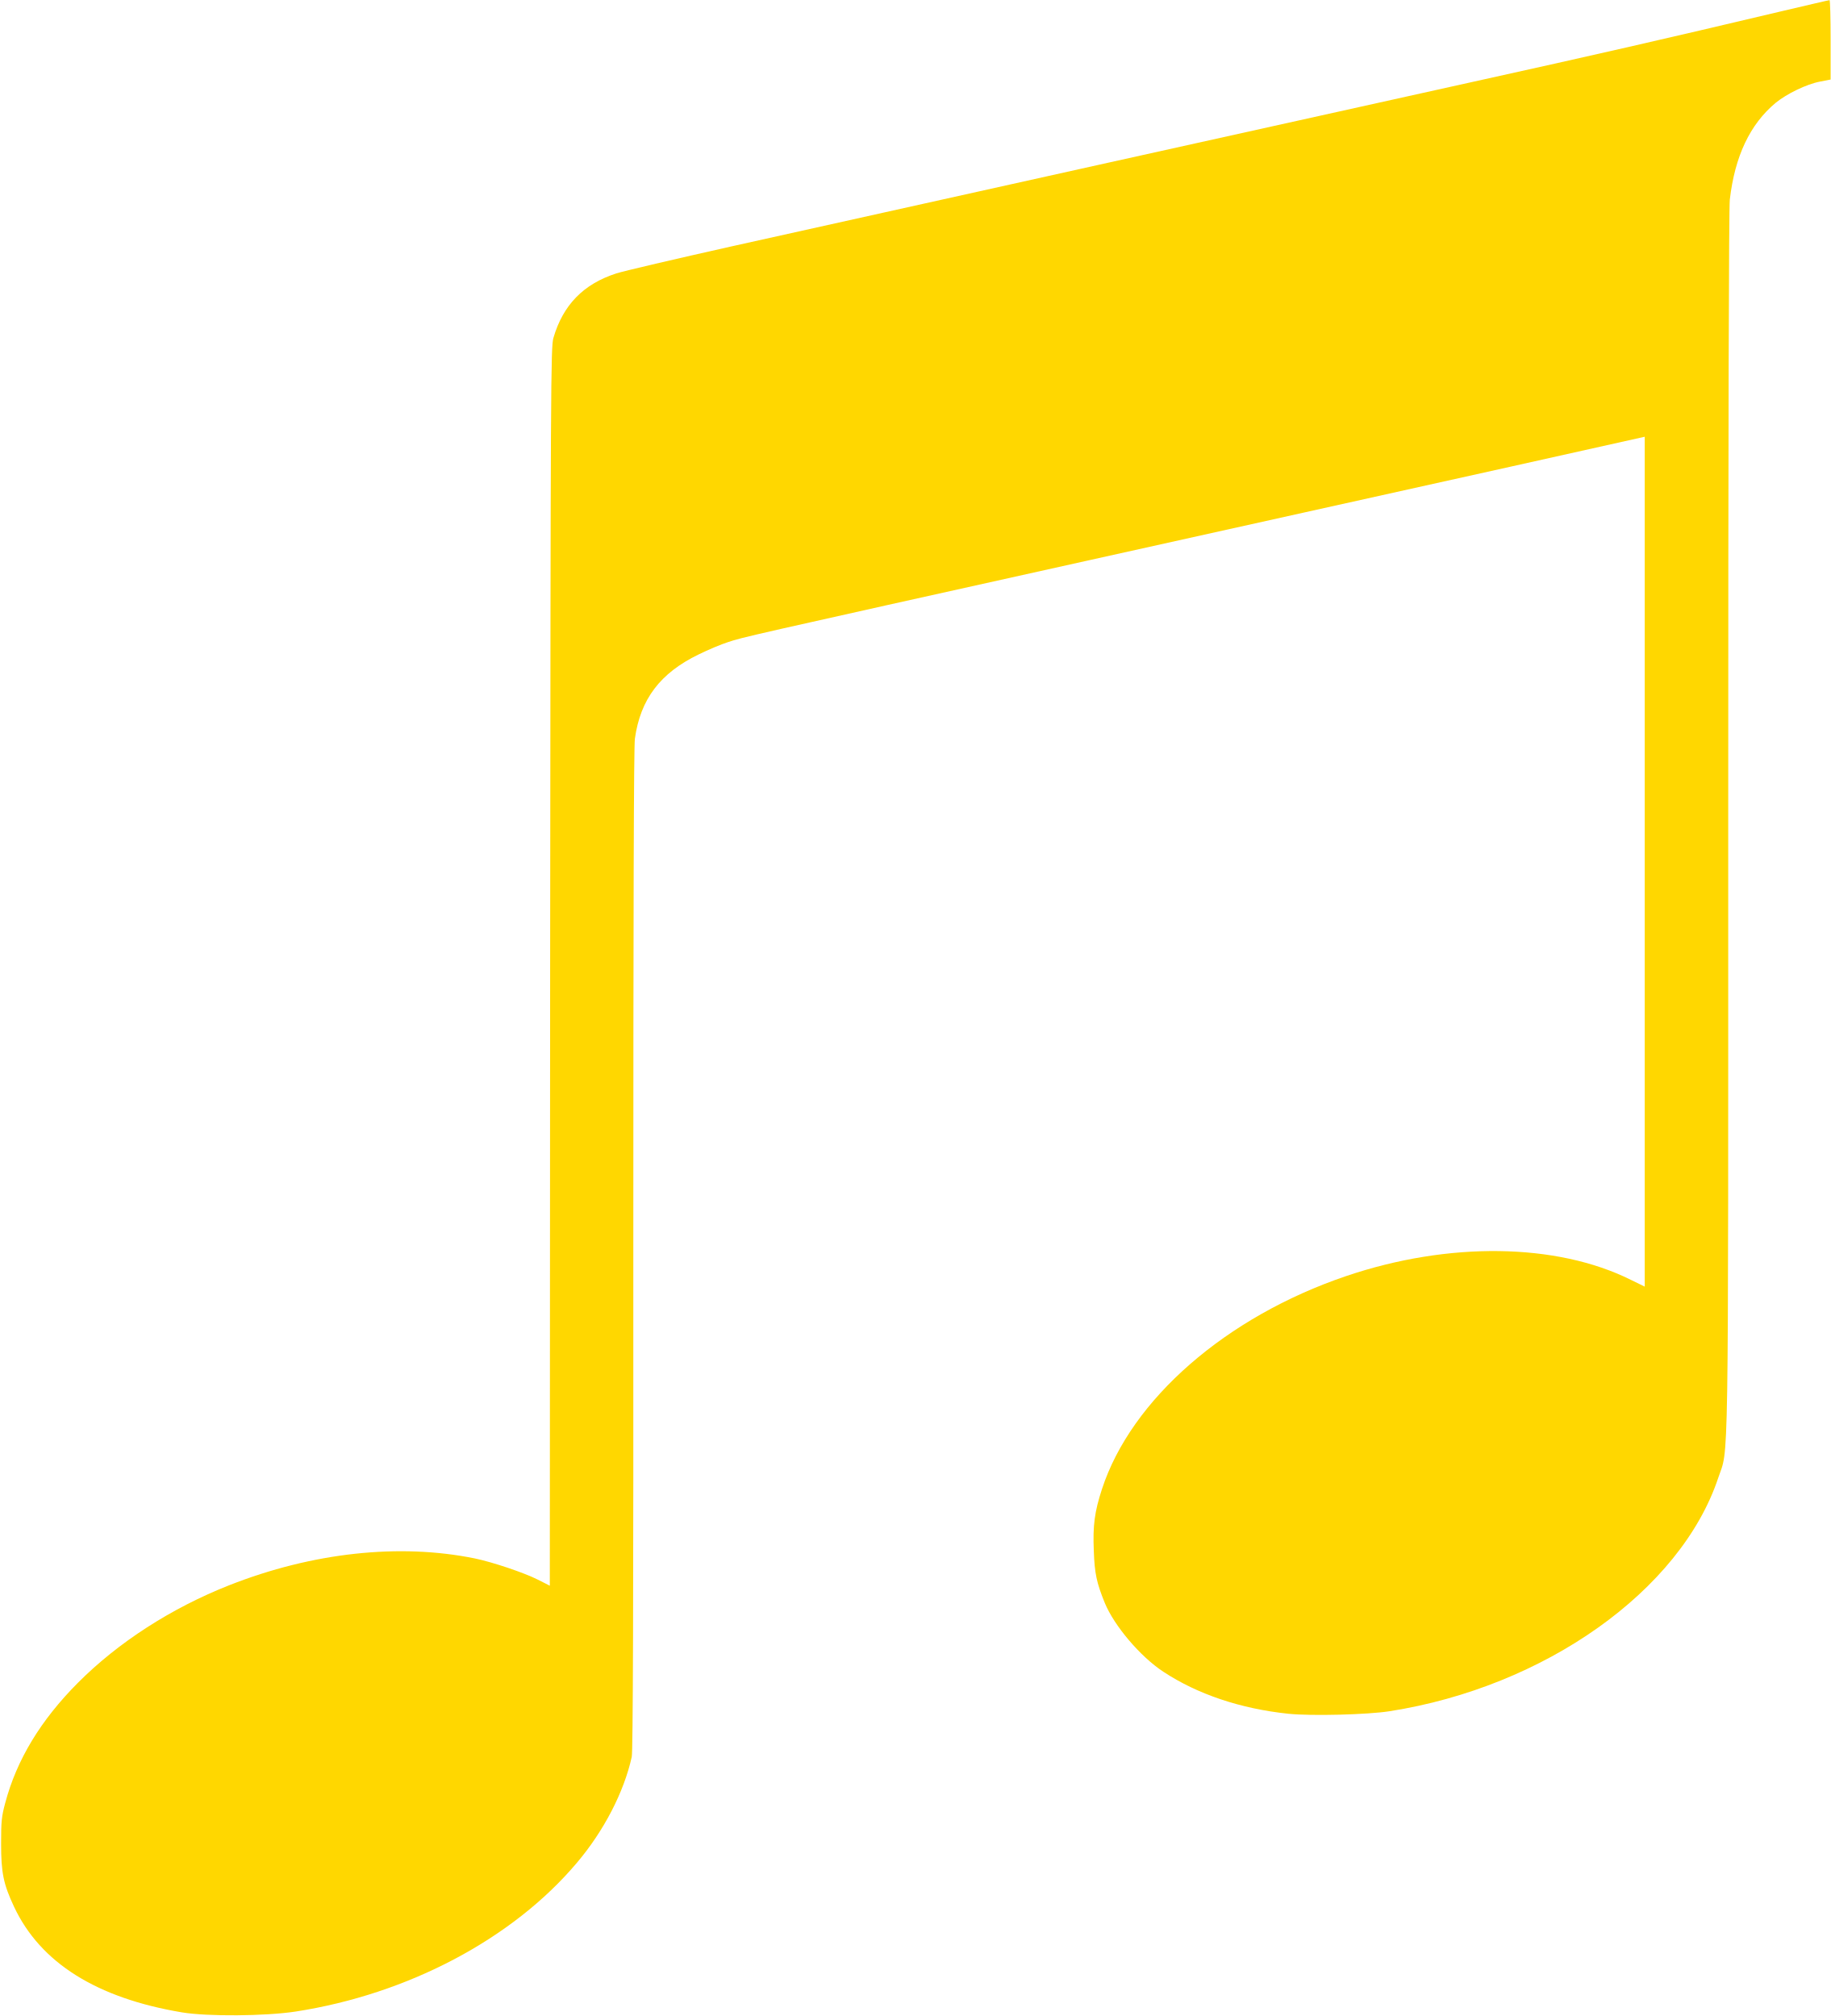
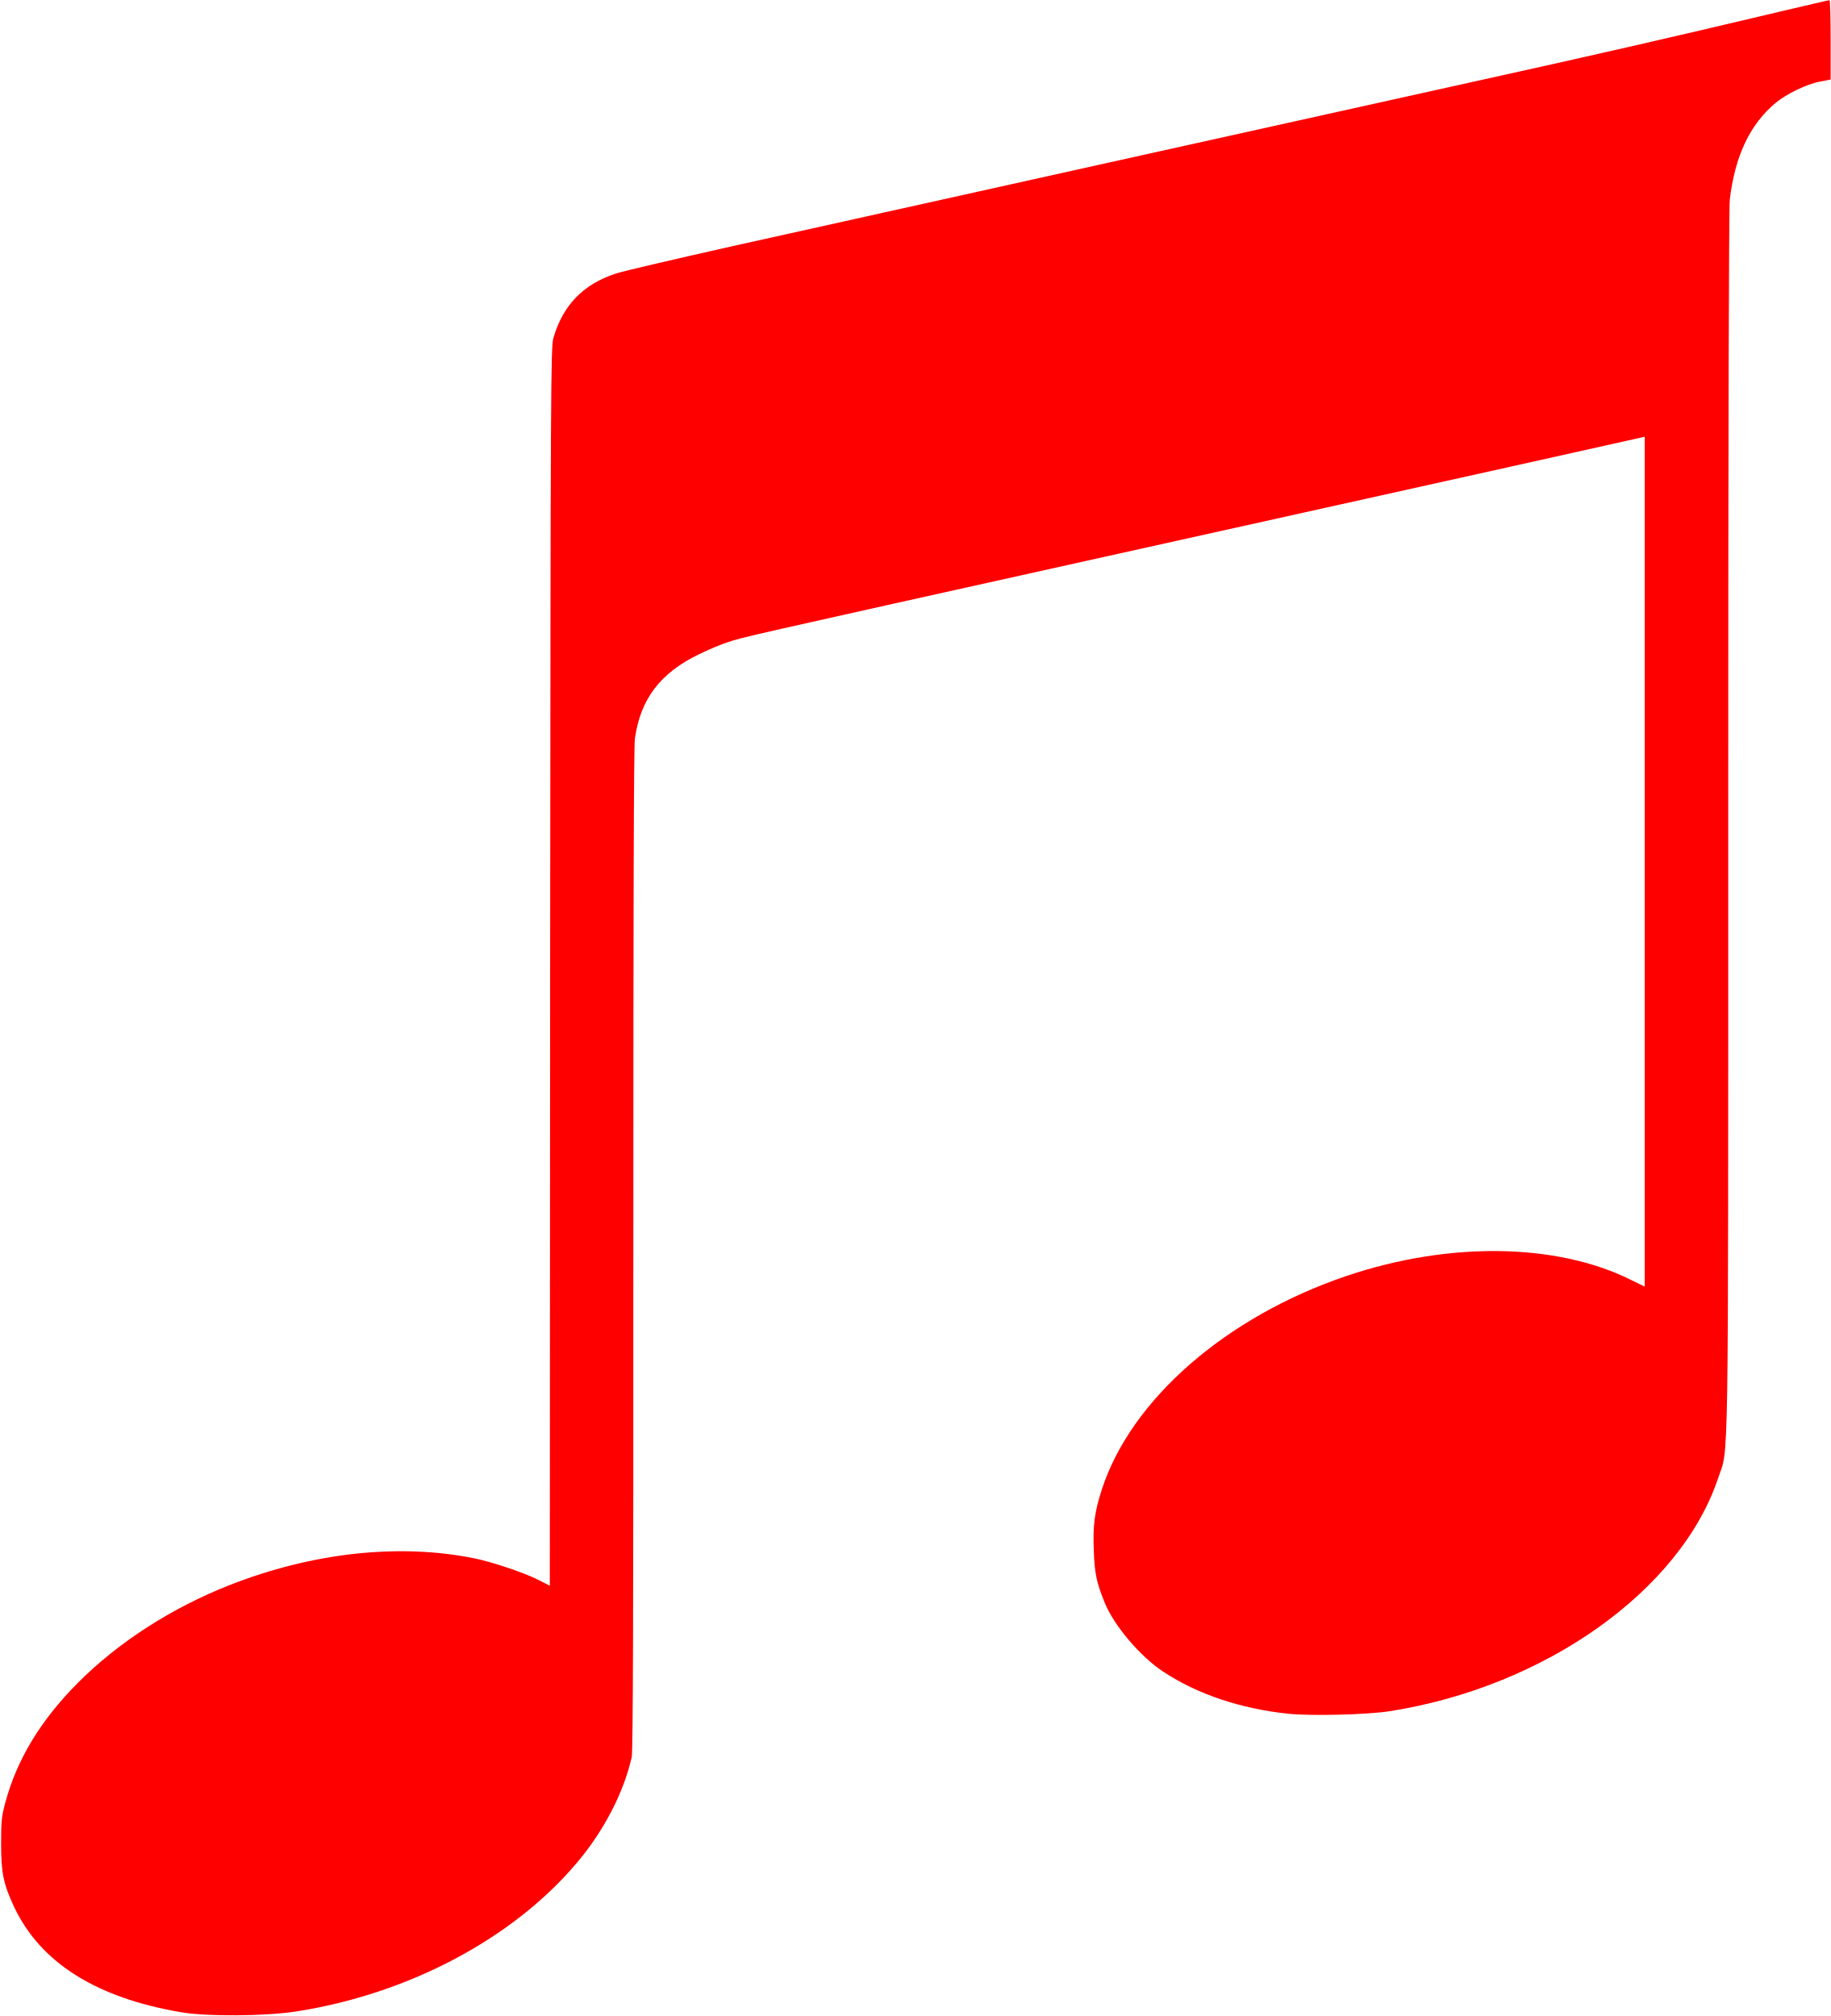
<svg xmlns="http://www.w3.org/2000/svg" version="1.0" width="1162pt" height="1280pt" viewBox="0 0 1162 1280" preserveAspectRatio="xMidYMid meet">
-   <g transform="translate(0,1280) scale(0.1,-0.1)" fill="#FFD700" stroke="none">
+   <g transform="translate(0,1280) scale(0.1,-0.1)" fill="red" stroke="none">
    <path d="M11310 12729 c-768 -182 -1161 -272 -1985 -454 -1007 -223 -3701 -821 -4680 -1039 -357 -80 -687 -157 -733 -172 -208 -67 -338 -200 -399 -409 -17 -57 -18 -268 -21 -3991 l-2 -3932 -75 38 c-89 45 -289 112 -400 135 -480 98 -1032 38 -1560 -170 -367 -145 -704 -362 -960 -619 -237 -238 -389 -489 -462 -764 -23 -85 -26 -117 -26 -257 0 -184 14 -256 82 -401 167 -356 524 -580 1066 -671 163 -27 528 -24 720 5 714 110 1380 462 1787 945 172 203 299 450 348 672 8 36 11 947 10 3220 0 2175 3 3194 10 3245 35 251 161 417 405 535 61 30 144 65 186 78 97 32 77 28 2279 517 1015 225 2226 494 2693 598 l847 189 0 -2698 0 -2698 -88 43 c-472 235 -1158 244 -1807 24 -763 -259 -1364 -783 -1550 -1352 -47 -144 -59 -231 -52 -393 5 -144 18 -203 70 -331 60 -145 225 -340 371 -436 217 -143 490 -235 794 -267 146 -15 501 -6 642 16 985 154 1847 766 2086 1480 68 205 64 -104 64 4165 0 2496 4 3896 10 3952 32 276 128 479 291 615 71 58 197 119 282 135 l67 13 0 252 c0 139 -3 253 -7 252 -5 0 -141 -32 -303 -70z" />
  </g>
</svg>
